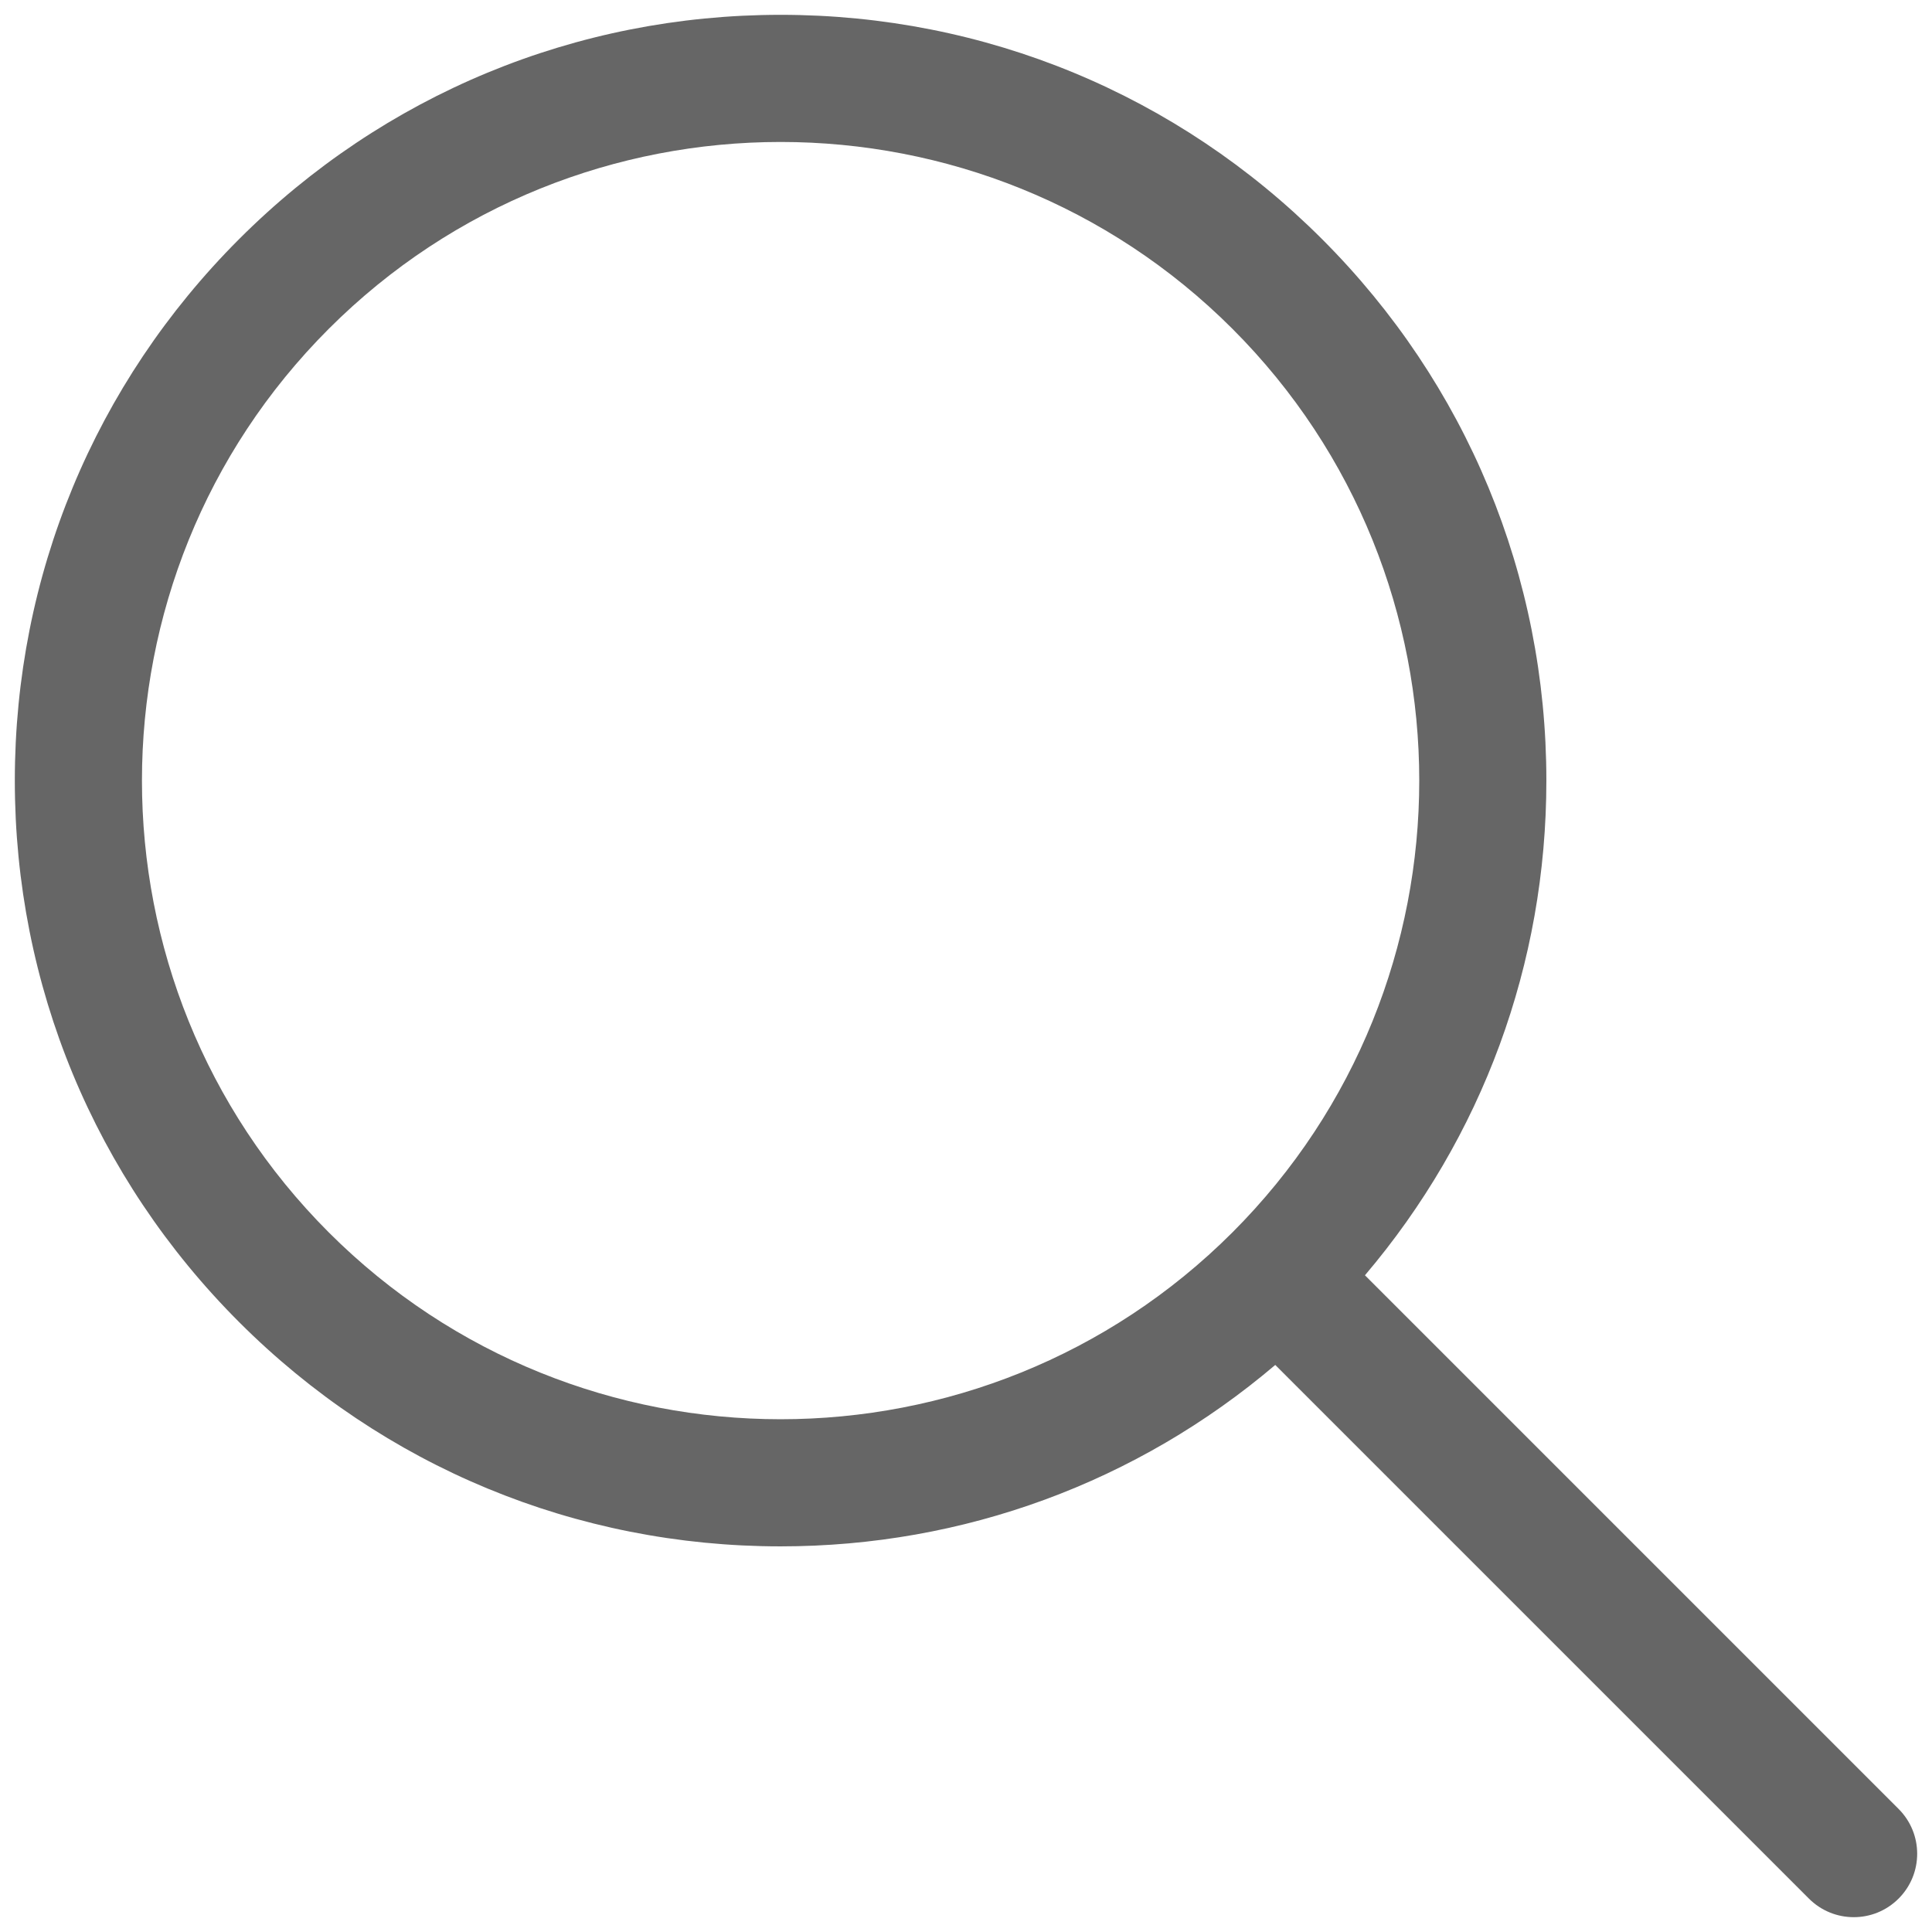
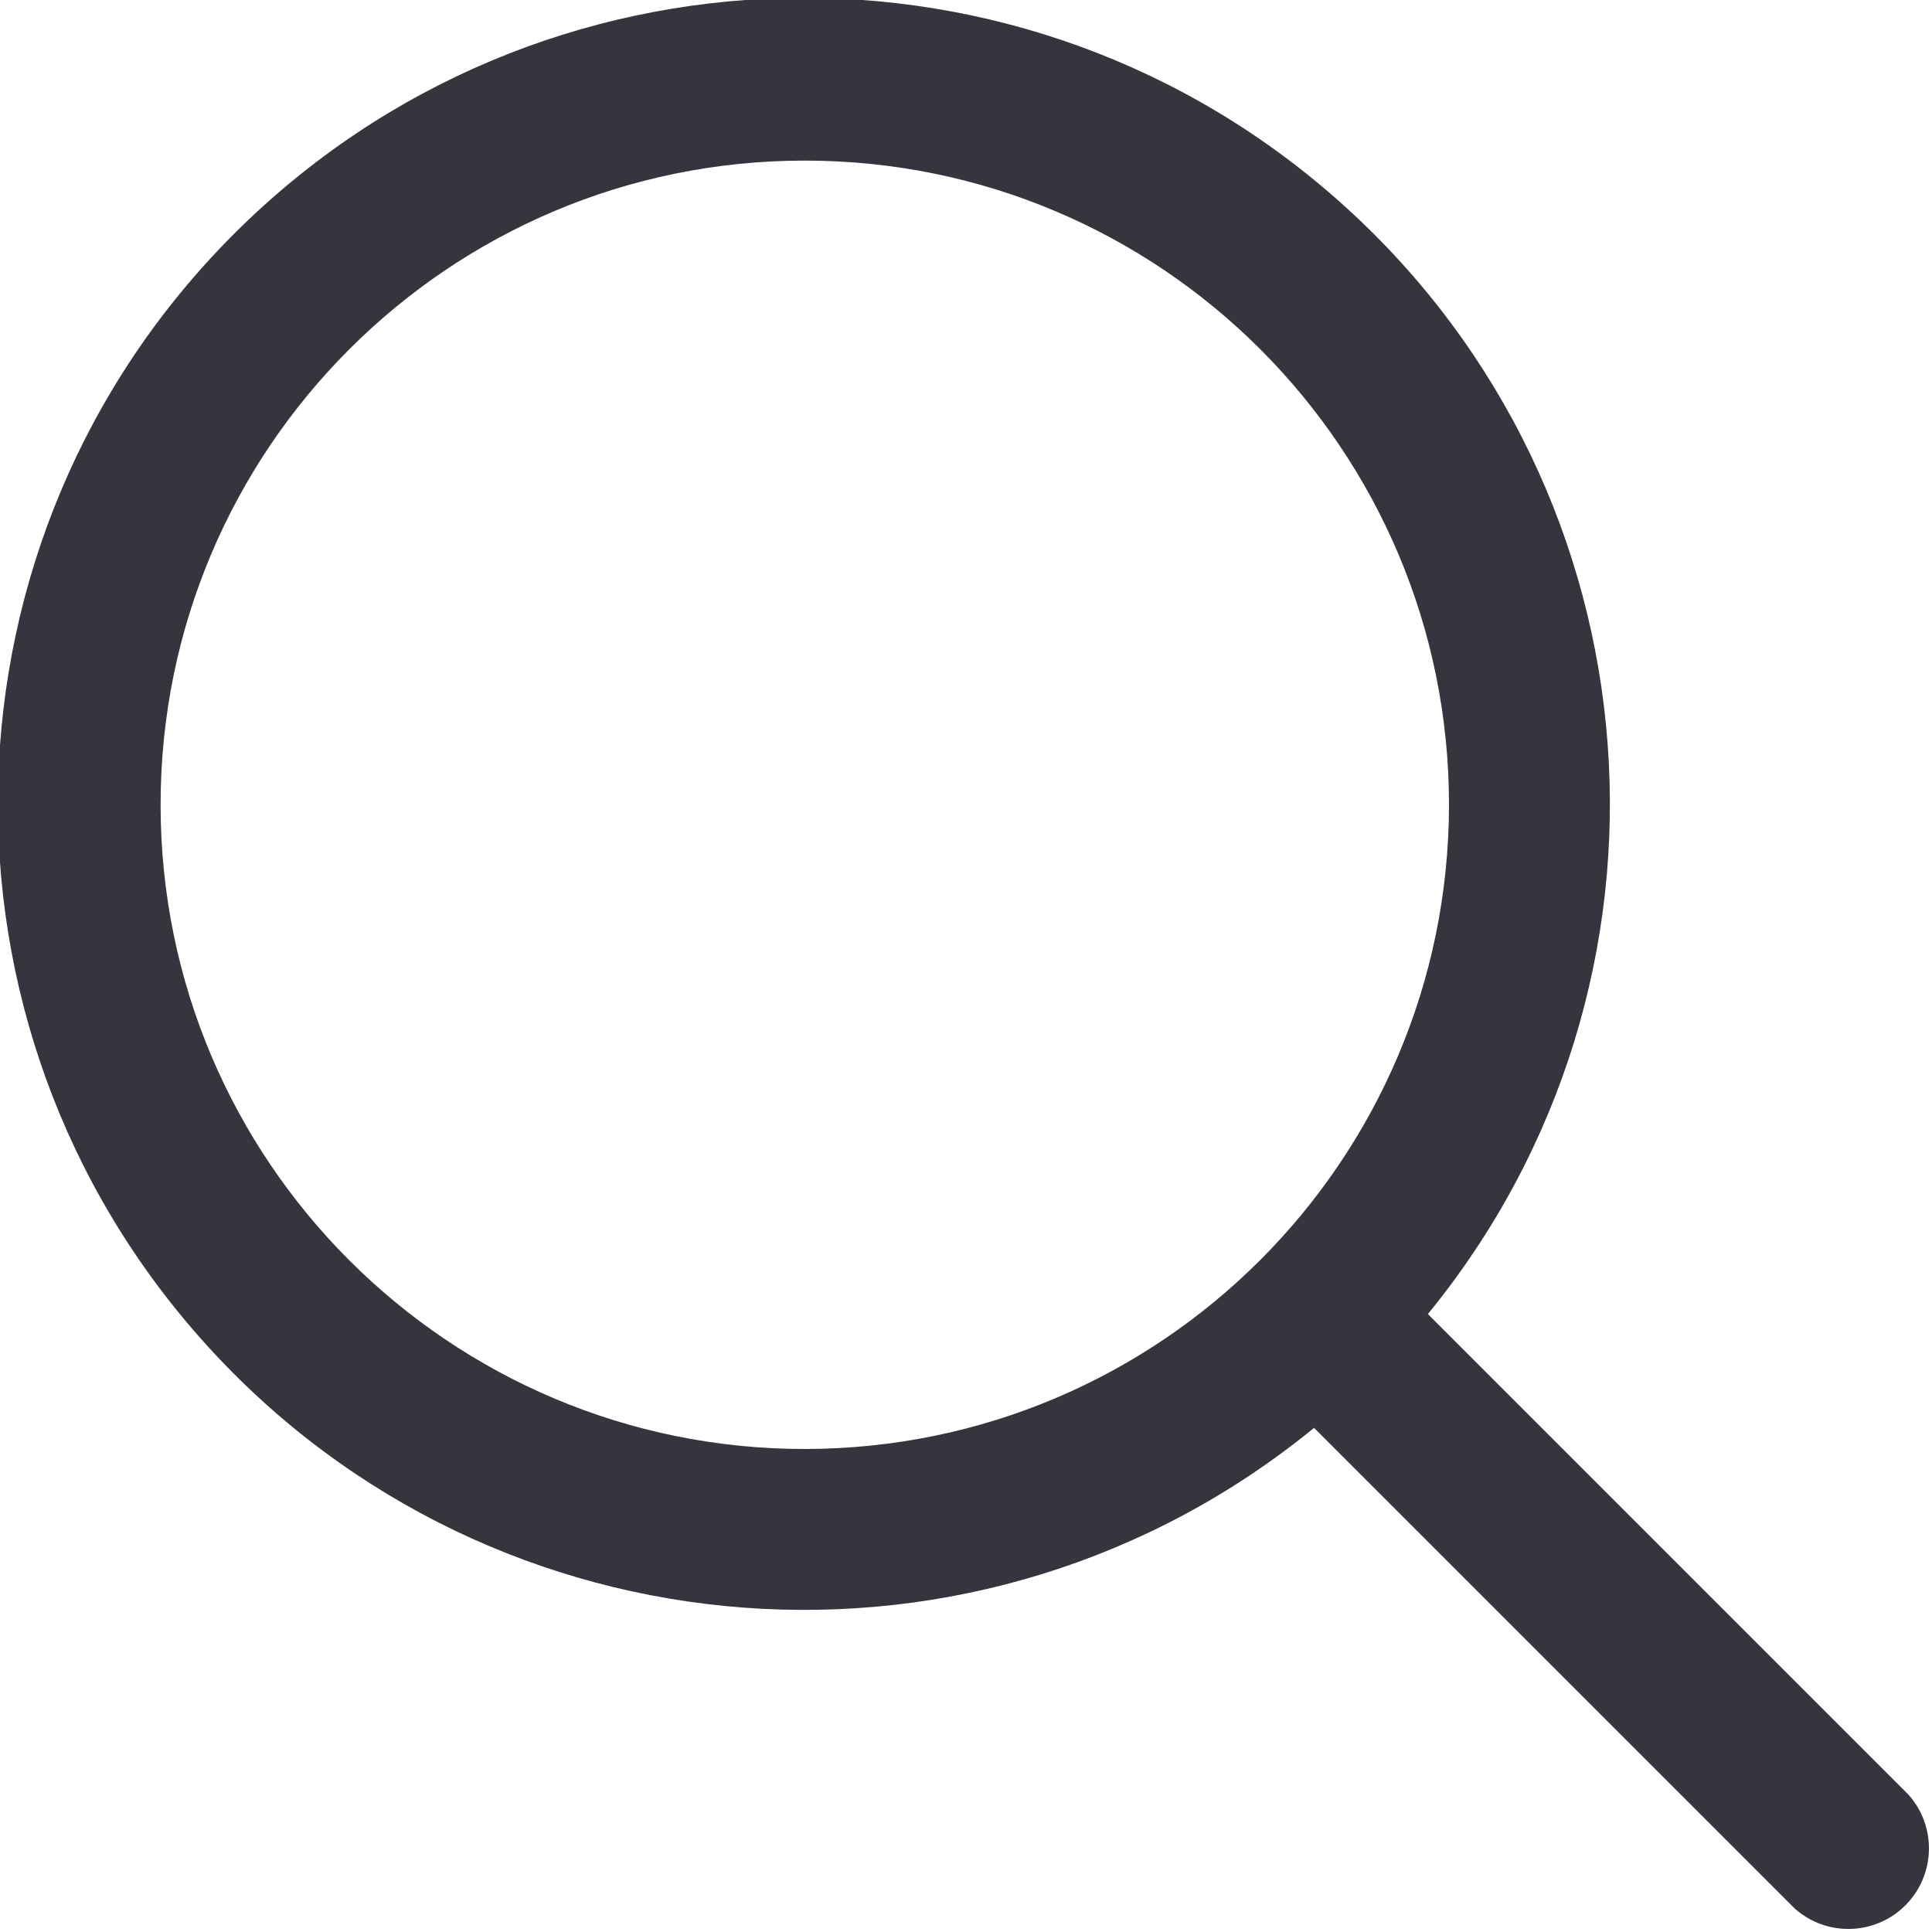
- <svg xmlns="http://www.w3.org/2000/svg" version="1.1" width="256" height="256" viewBox="0 0 256 256" xml:space="preserve">
+ <svg xmlns="http://www.w3.org/2000/svg" viewBox="0 0 64 64">
  <defs>
- </defs>
-   <g transform="translate(128 128) scale(0.72 0.72)" style="">
-     <g style="stroke: none; stroke-width: 0; stroke-dasharray: none; stroke-linecap: butt; stroke-linejoin: miter; stroke-miterlimit: 10; fill: none; fill-rule: nonzero; opacity: 1;" transform="translate(-175.05 -175.05) scale(3.89 3.89)">
-       <path d="M 89.121 84.879 L 63.874 59.632 c 5.55 -6.535 8.583 -14.734 8.583 -23.403 c 0 -9.677 -3.769 -18.775 -10.611 -25.617 C 55.003 3.769 45.905 0 36.229 0 S 17.454 3.769 10.611 10.611 C 3.769 17.454 0 26.552 0 36.229 s 3.769 18.774 10.611 25.617 c 6.842 6.843 15.94 10.611 25.617 10.611 c 8.669 0 16.868 -3.033 23.403 -8.583 l 25.247 25.247 C 85.465 89.707 86.232 90 87 90 s 1.535 -0.293 2.121 -0.879 C 90.293 87.95 90.293 86.05 89.121 84.879 z M 14.854 57.604 c -11.786 -11.786 -11.786 -30.964 0 -42.75 c 5.893 -5.893 13.634 -8.839 21.375 -8.839 s 15.481 2.947 21.375 8.839 c 11.786 11.786 11.786 30.964 0 42.75 C 45.816 69.389 26.64 69.389 14.854 57.604 z" style="stroke: none; stroke-width: 1; stroke-dasharray: none; stroke-linecap: butt; stroke-linejoin: miter; stroke-miterlimit: 10; fill: rgb(102,102,102); fill-rule: nonzero; opacity: 1;" transform=" matrix(1 0 0 1 0 0) " stroke-linecap="round" />
+     <style>.cls-1{fill:#35353d;}</style>
+   </defs>
+   <g id="Layer_2" data-name="Layer 2">
+     <g id="Layer_1-2" data-name="Layer 1">
+       <path class="cls-1" d="M63.22,59.45,47.3,43.53a26.7,26.7,0,1,0-3.77,3.77L59.45,63.22a2.67,2.67,0,0,0,3.77-3.77ZM26.67,48A21.34,21.34,0,1,1,48,26.67,21.36,21.36,0,0,1,26.67,48Z" />
    </g>
  </g>
</svg>
